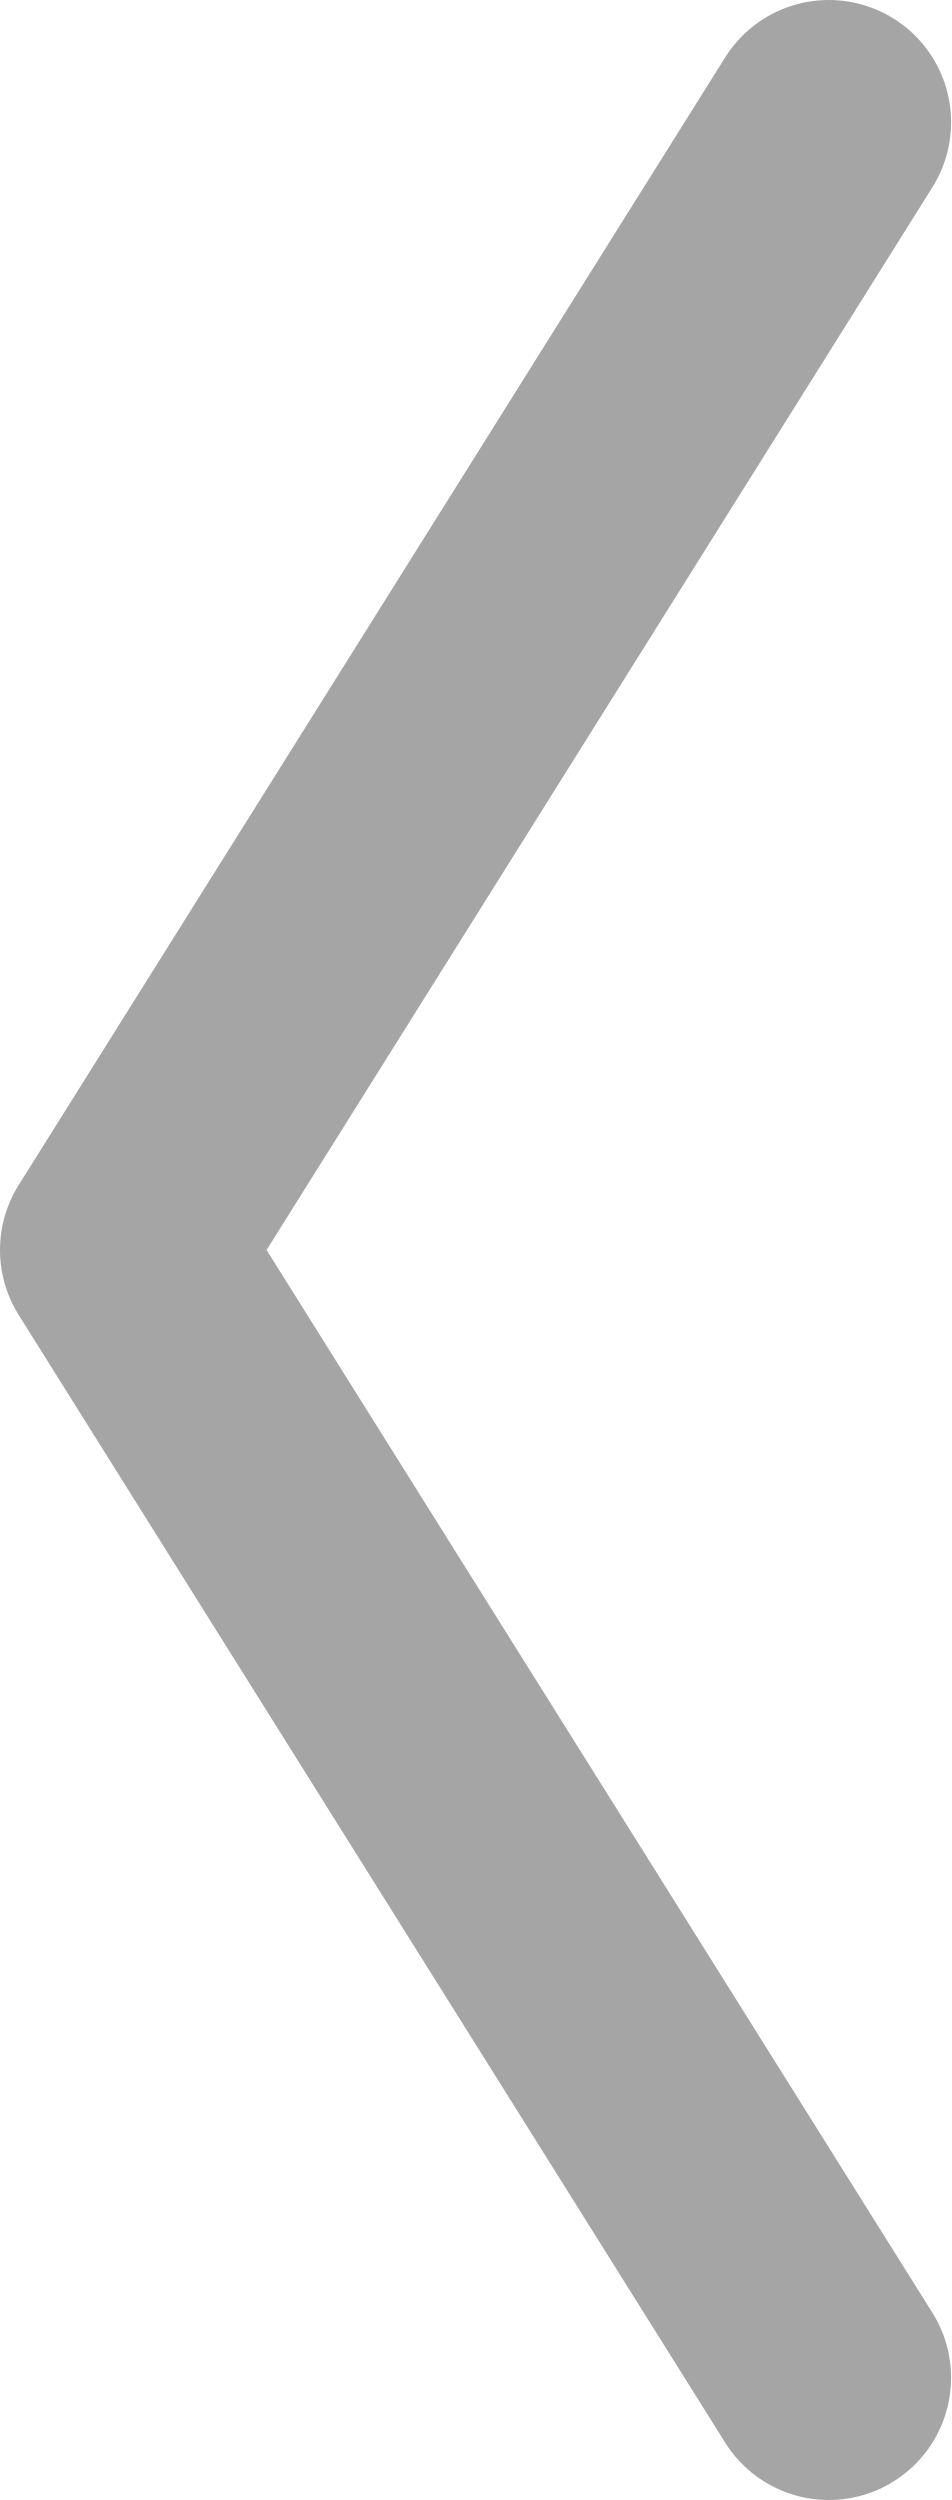
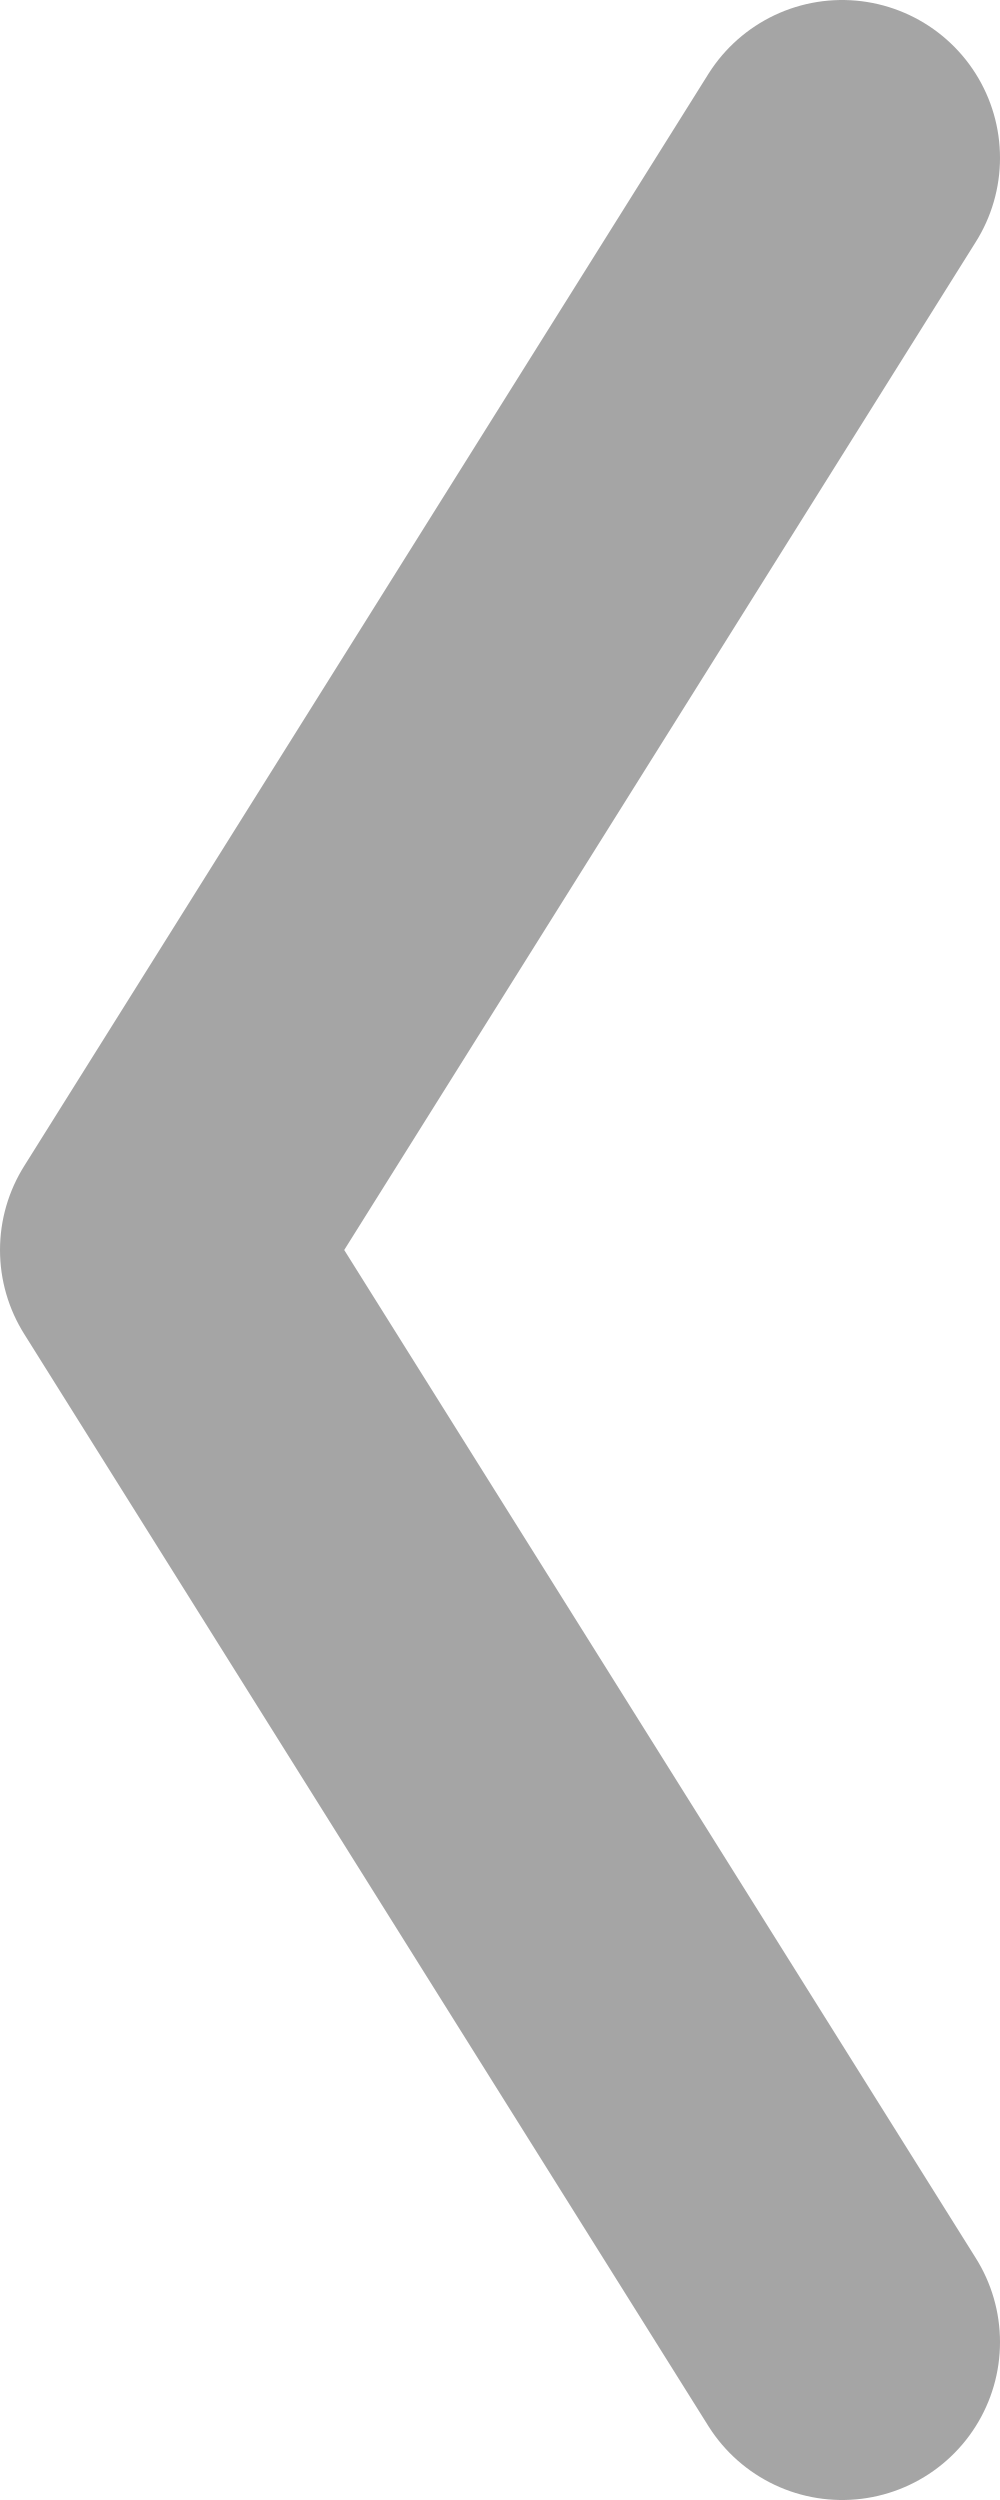
- <svg xmlns="http://www.w3.org/2000/svg" id="Capa_1" version="1.1" viewBox="0 0 35 92">
+ <svg xmlns="http://www.w3.org/2000/svg" id="Capa_1" version="1.1" viewBox="0 0 38 95">
  <defs>
    <style>
      .st0 {
        fill: none;
        stroke: #a5a5a5;
        stroke-linecap: round;
        stroke-linejoin: round;
-         stroke-width: 9px;
+         stroke-width: 12px;
      }
    </style>
  </defs>
-   <polyline class="st0" points="30.5 87.5 4.5 46 30.5 4.5" />
+   <polyline class="st0" points="32 89 6 47.5 32 6" />
</svg>
